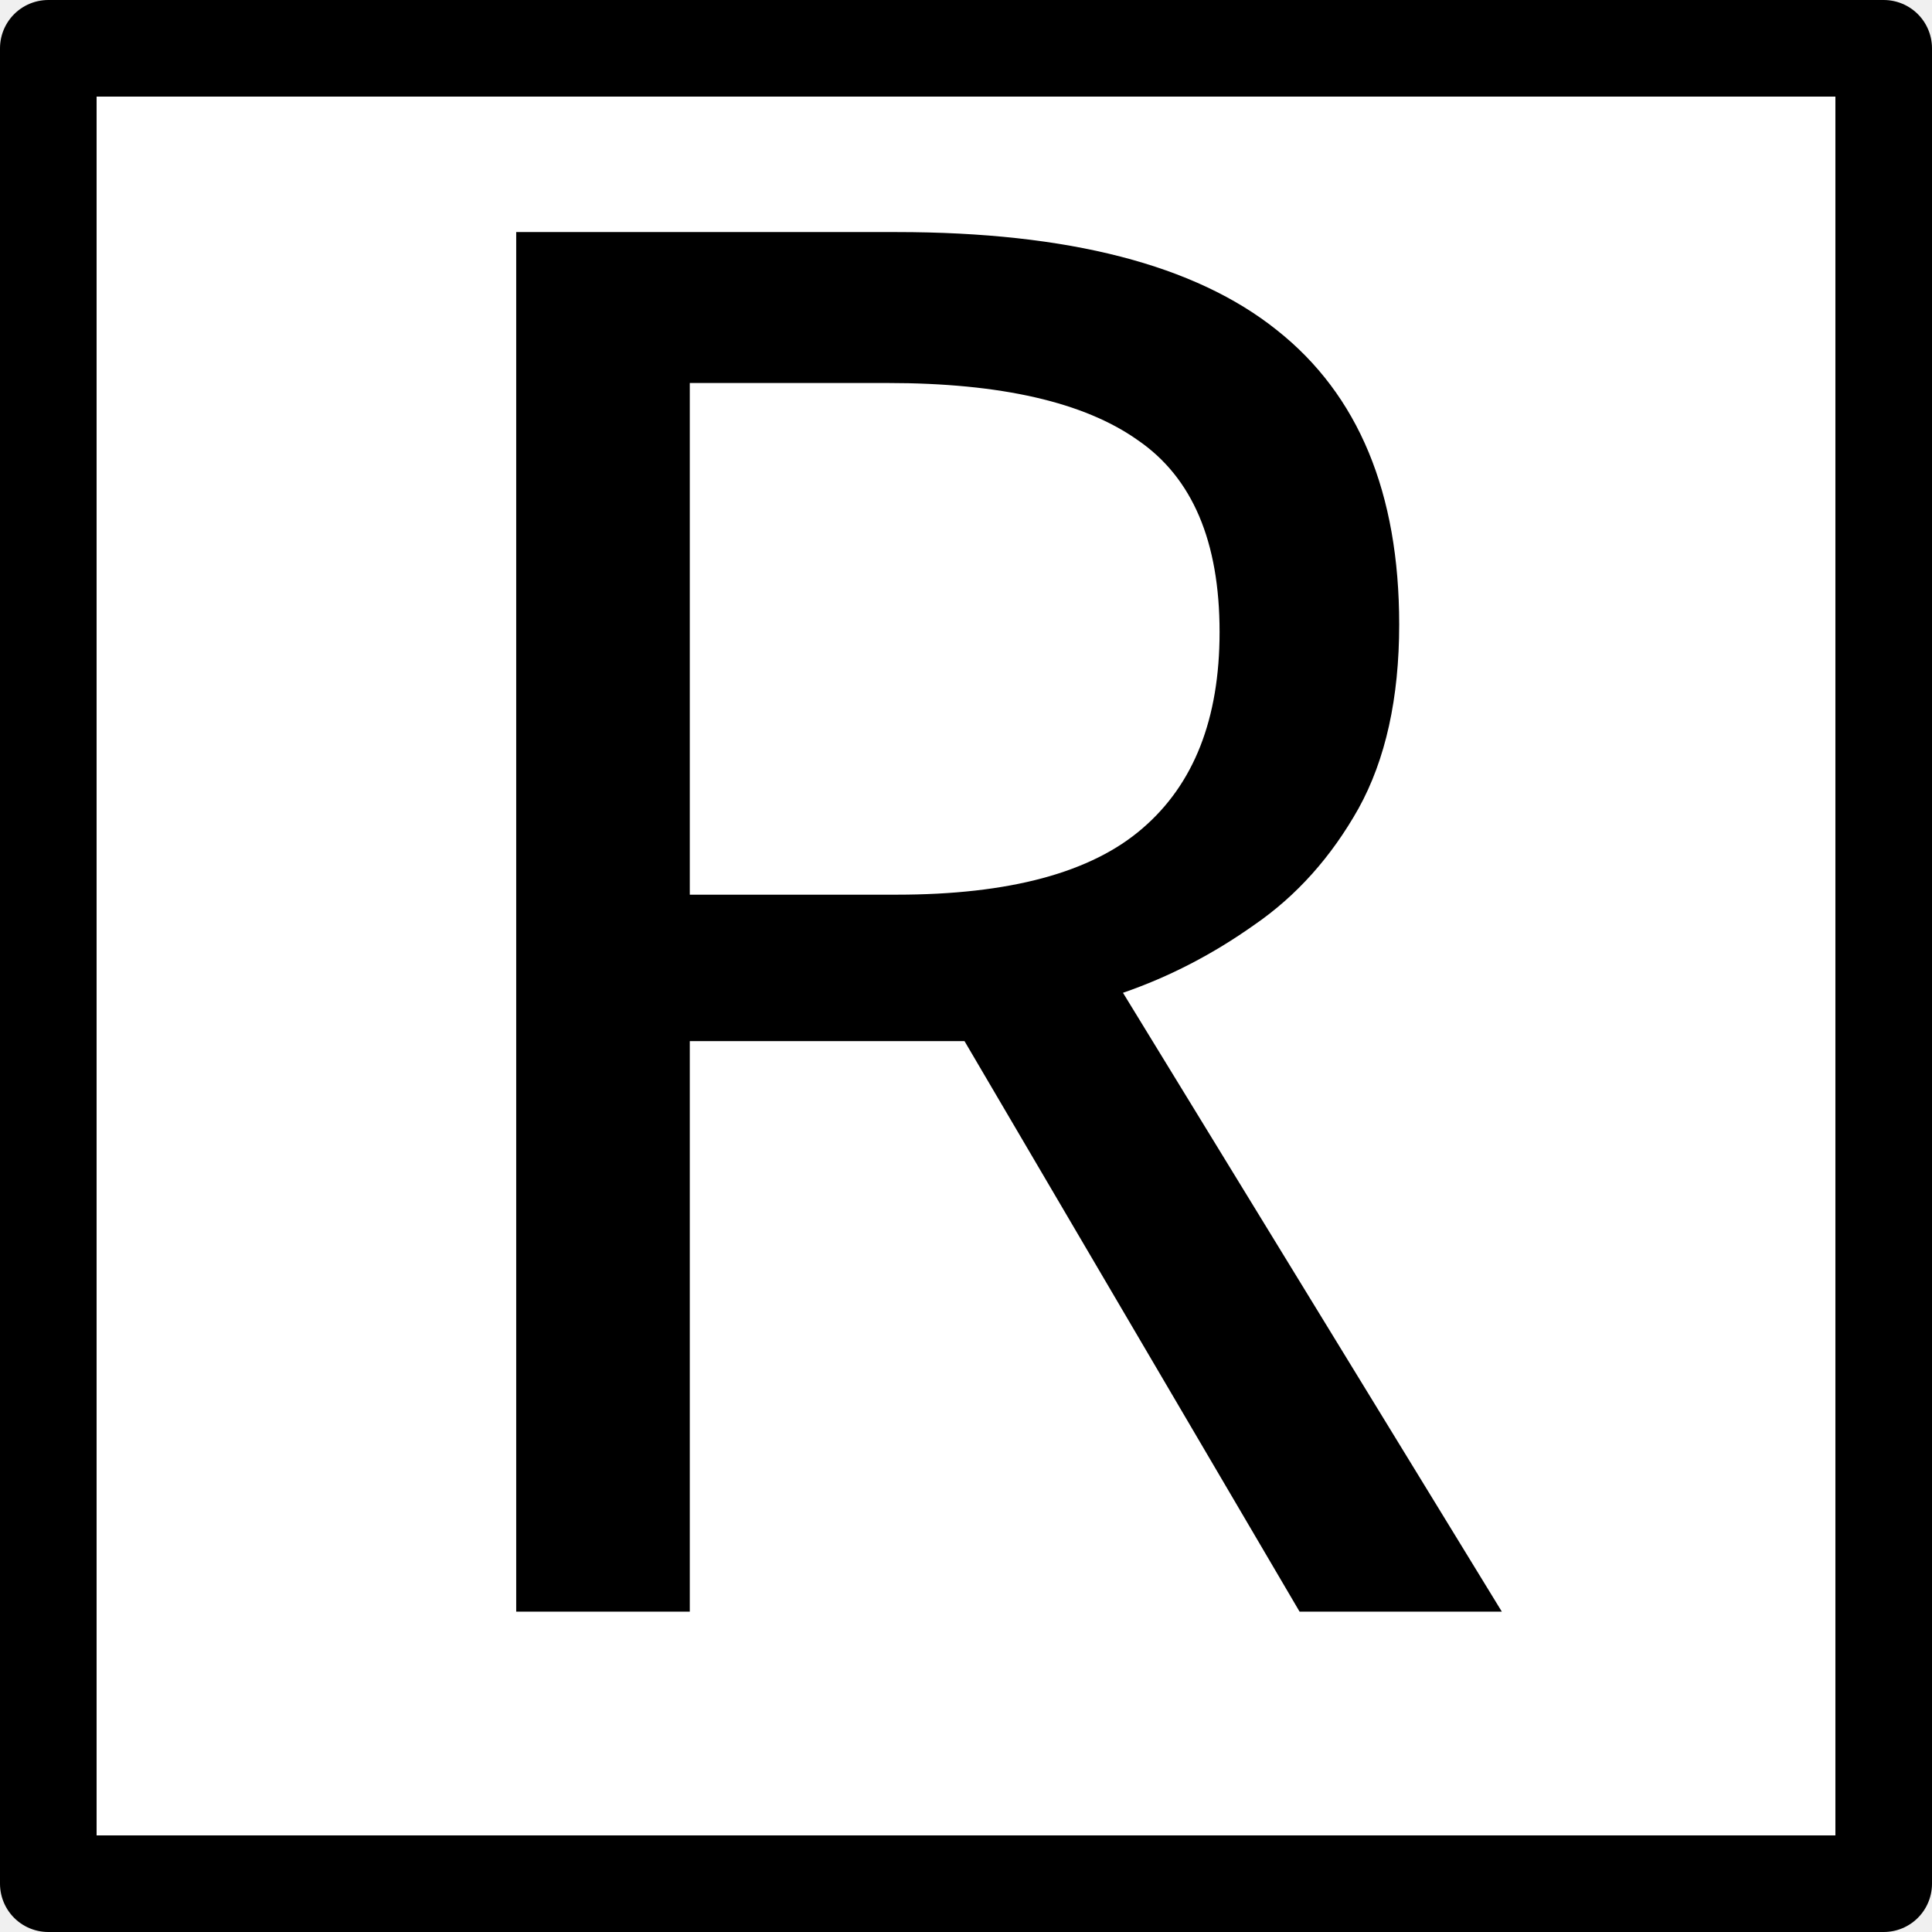
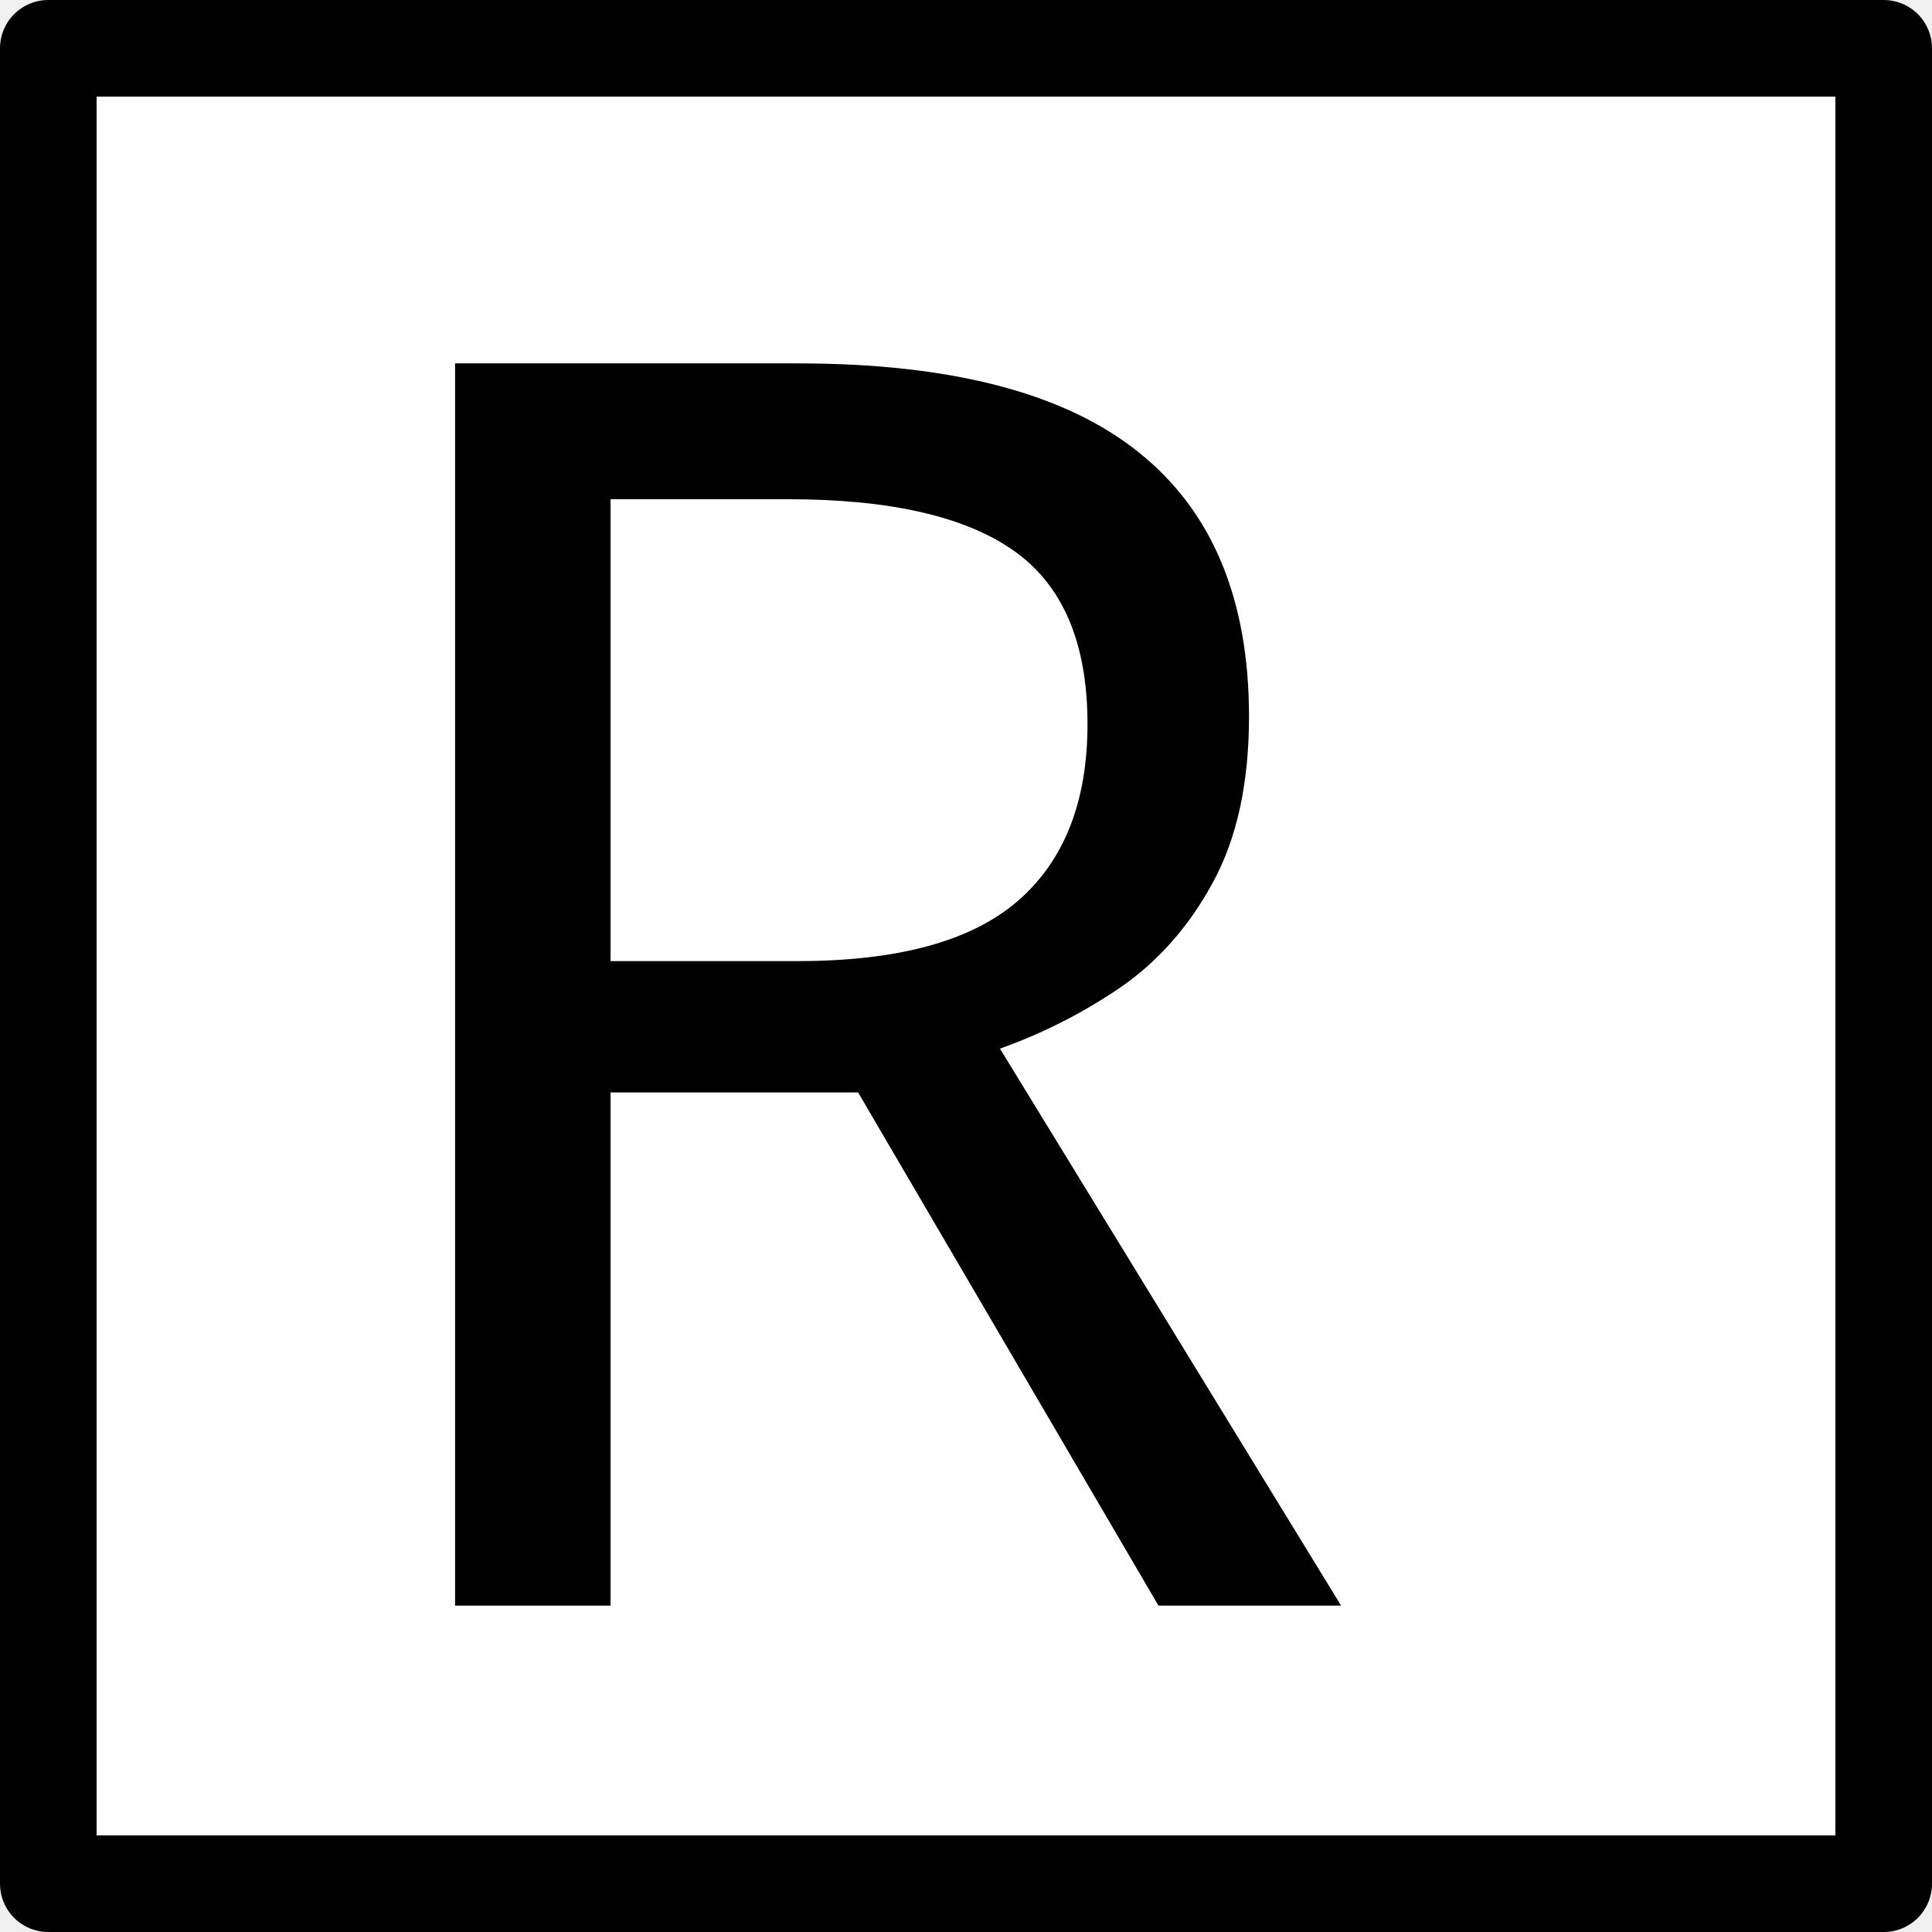
<svg xmlns="http://www.w3.org/2000/svg" version="1.1" width="20" height="20" viewBox="0 0 20 20" enable-background="new 0 0 76.00 76.00" xml:space="preserve" id="svg2">
  <defs id="defs8" />
  <rect id="rect2986" width="19" height="19" x="0.5" y="0.5" style="fill:#ffffff;stroke:#000000;stroke-width:1;stroke-linejoin:round;stroke-miterlimit:4;stroke-dasharray:none;stroke-linecap:butt" />
-   <text xml:space="preserve" style="font-size:40px;font-style:normal;font-variant:normal;font-weight:normal;font-stretch:normal;line-height:125%;letter-spacing:0px;word-spacing:0px;fill:#000000;fill-opacity:1;stroke:none;font-family:Eras Demi ITC;-inkscape-font-specification:Eras Demi ITC" x="3.408" y="16.685" id="text2982">
-     <tspan id="tspan2984" x="3.408" y="16.685" style="font-size:20px;font-style:normal;font-variant:normal;font-weight:normal;font-stretch:normal;font-family:Eras Demi ITC;-inkscape-font-specification:Eras Demi ITC">R</tspan>
+   <text xml:space="preserve" style="font-size:40px;font-style:normal;font-variant:normal;font-weight:normal;font-stretch:normal;line-height:125%;letter-spacing:0px;word-spacing:0px;fill:#000000;fill-opacity:1;stroke:none;font-family:Eras Demi ITC;-inkscape-font-specification:Eras Demi ITC" x="2.96" y="16.623" id="text2982">
+     <tspan id="tspan2984" x="2.96" y="16.623" style="font-size:18px;font-style:normal;font-variant:normal;font-weight:normal;font-stretch:normal;font-family:Meiryo UI;-inkscape-font-specification:Meiryo UI">R</tspan>
  </text>
</svg>
